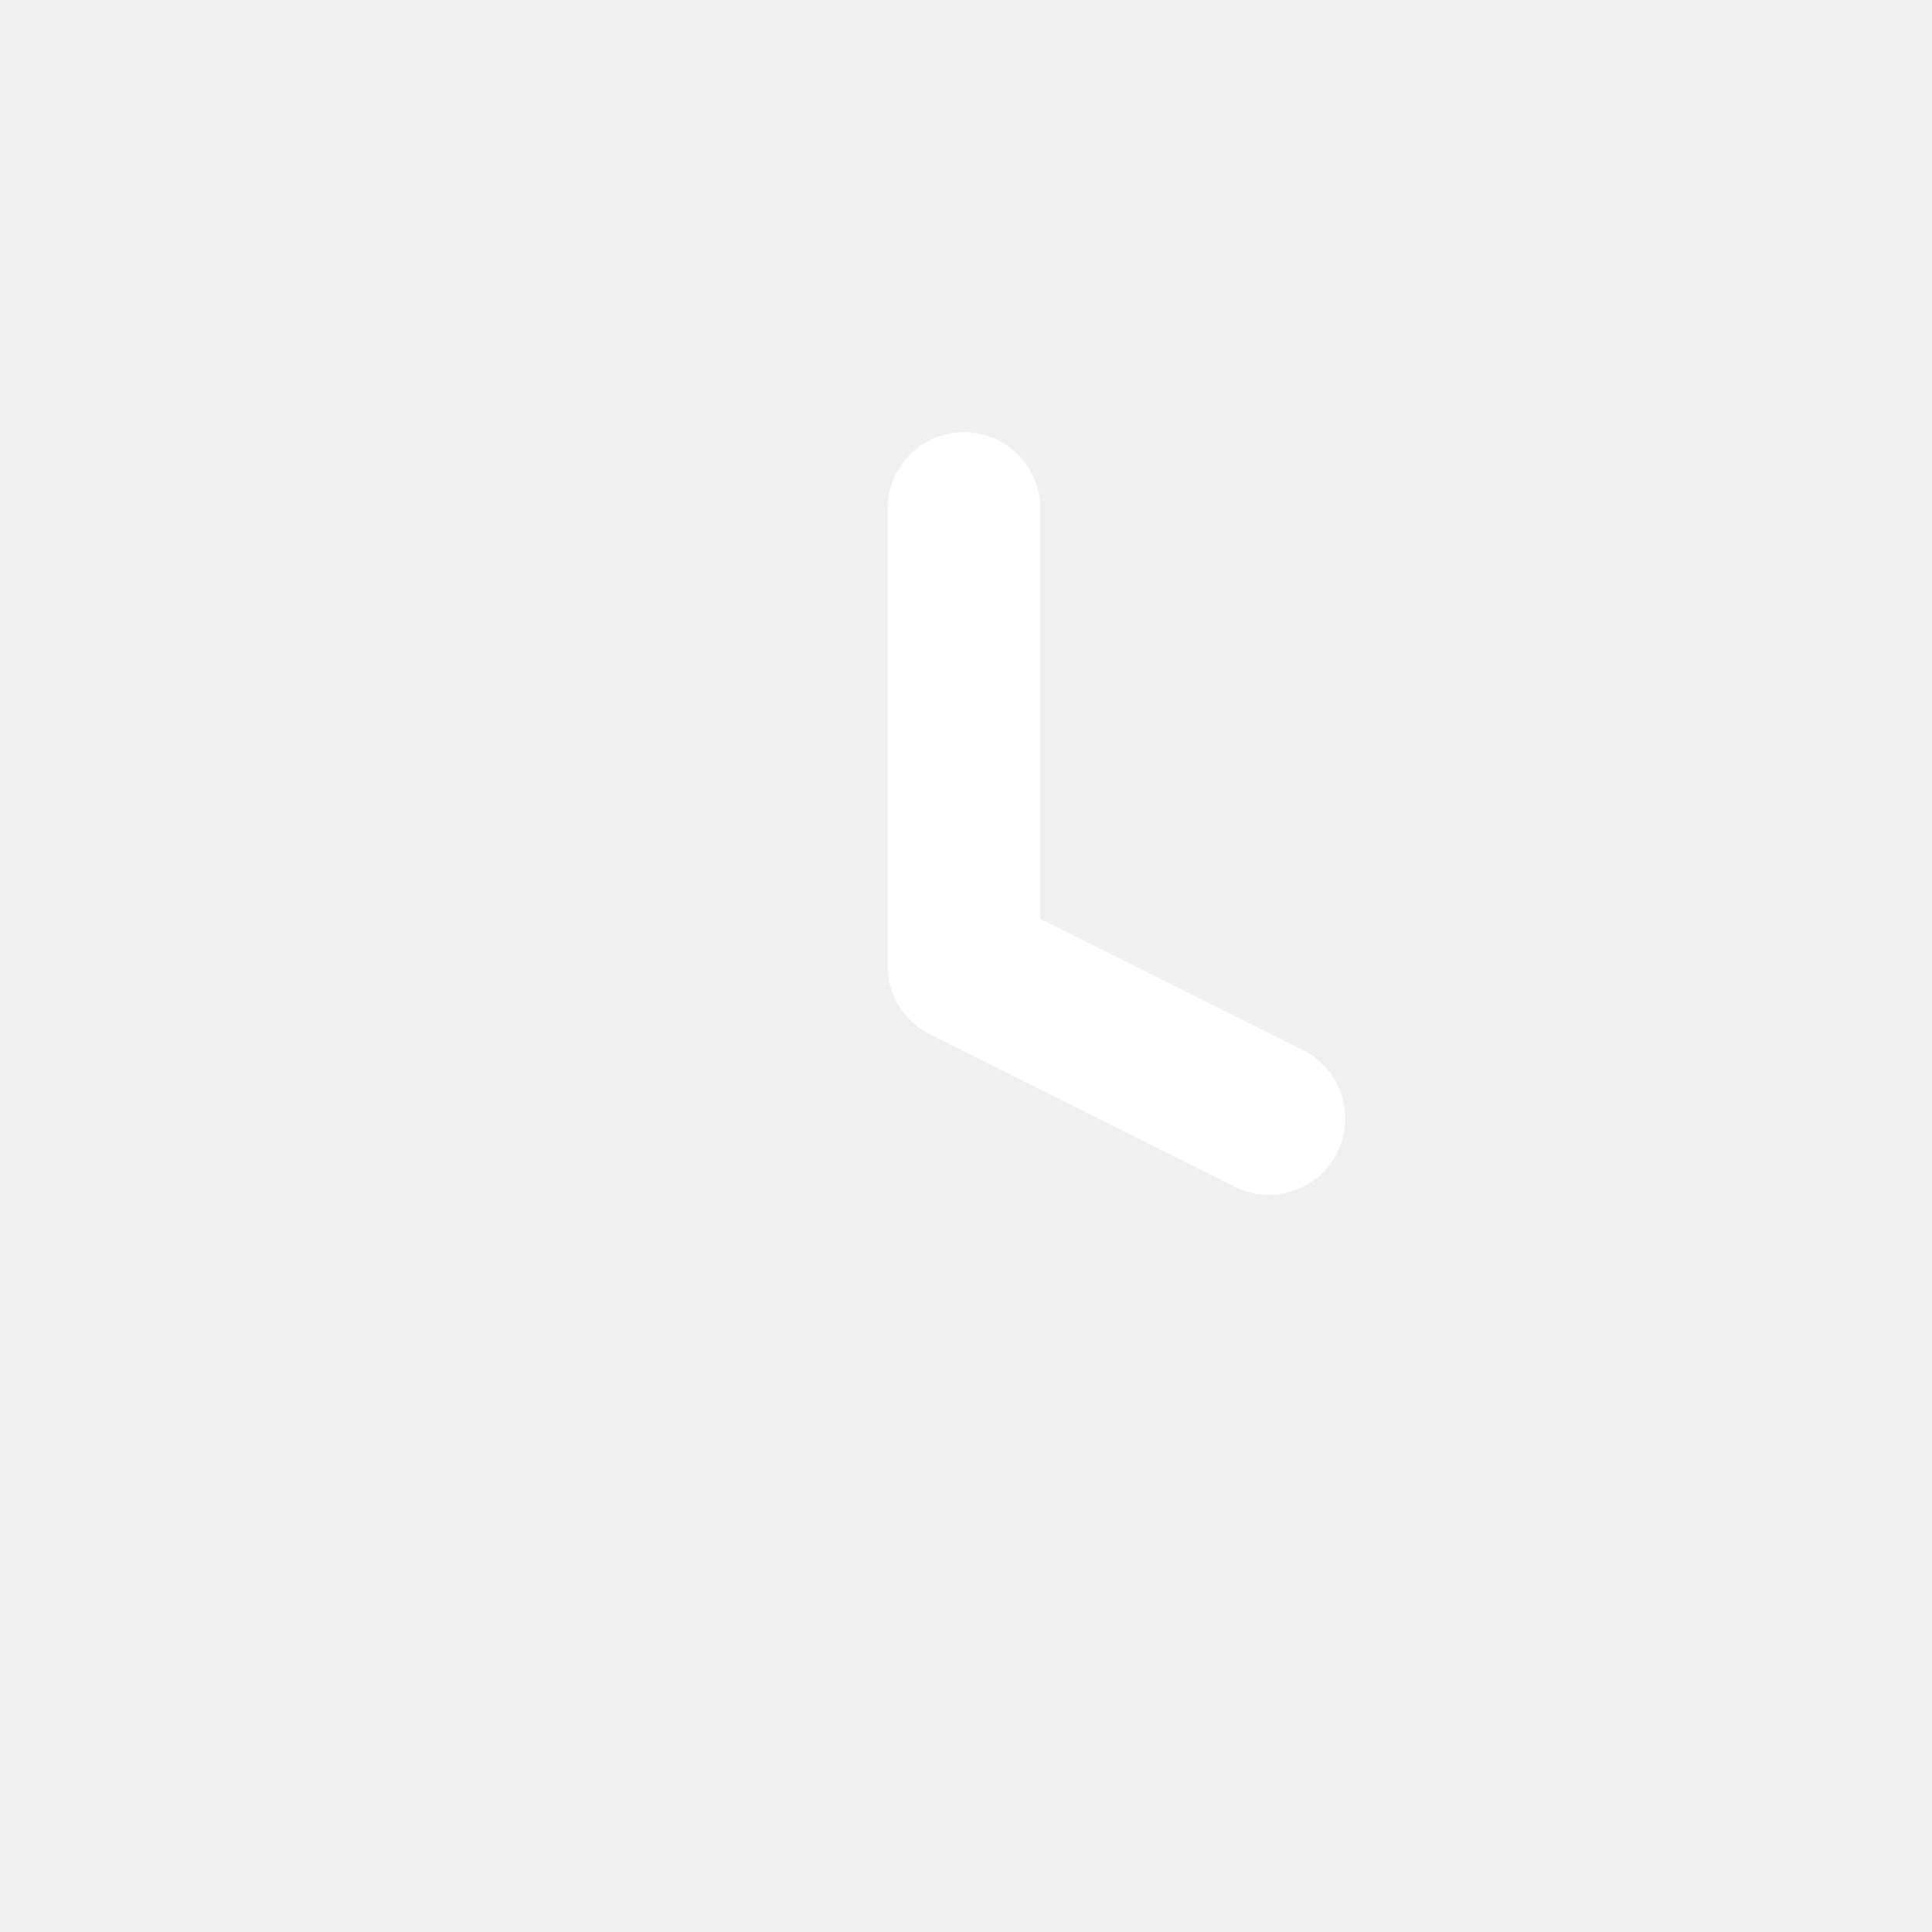
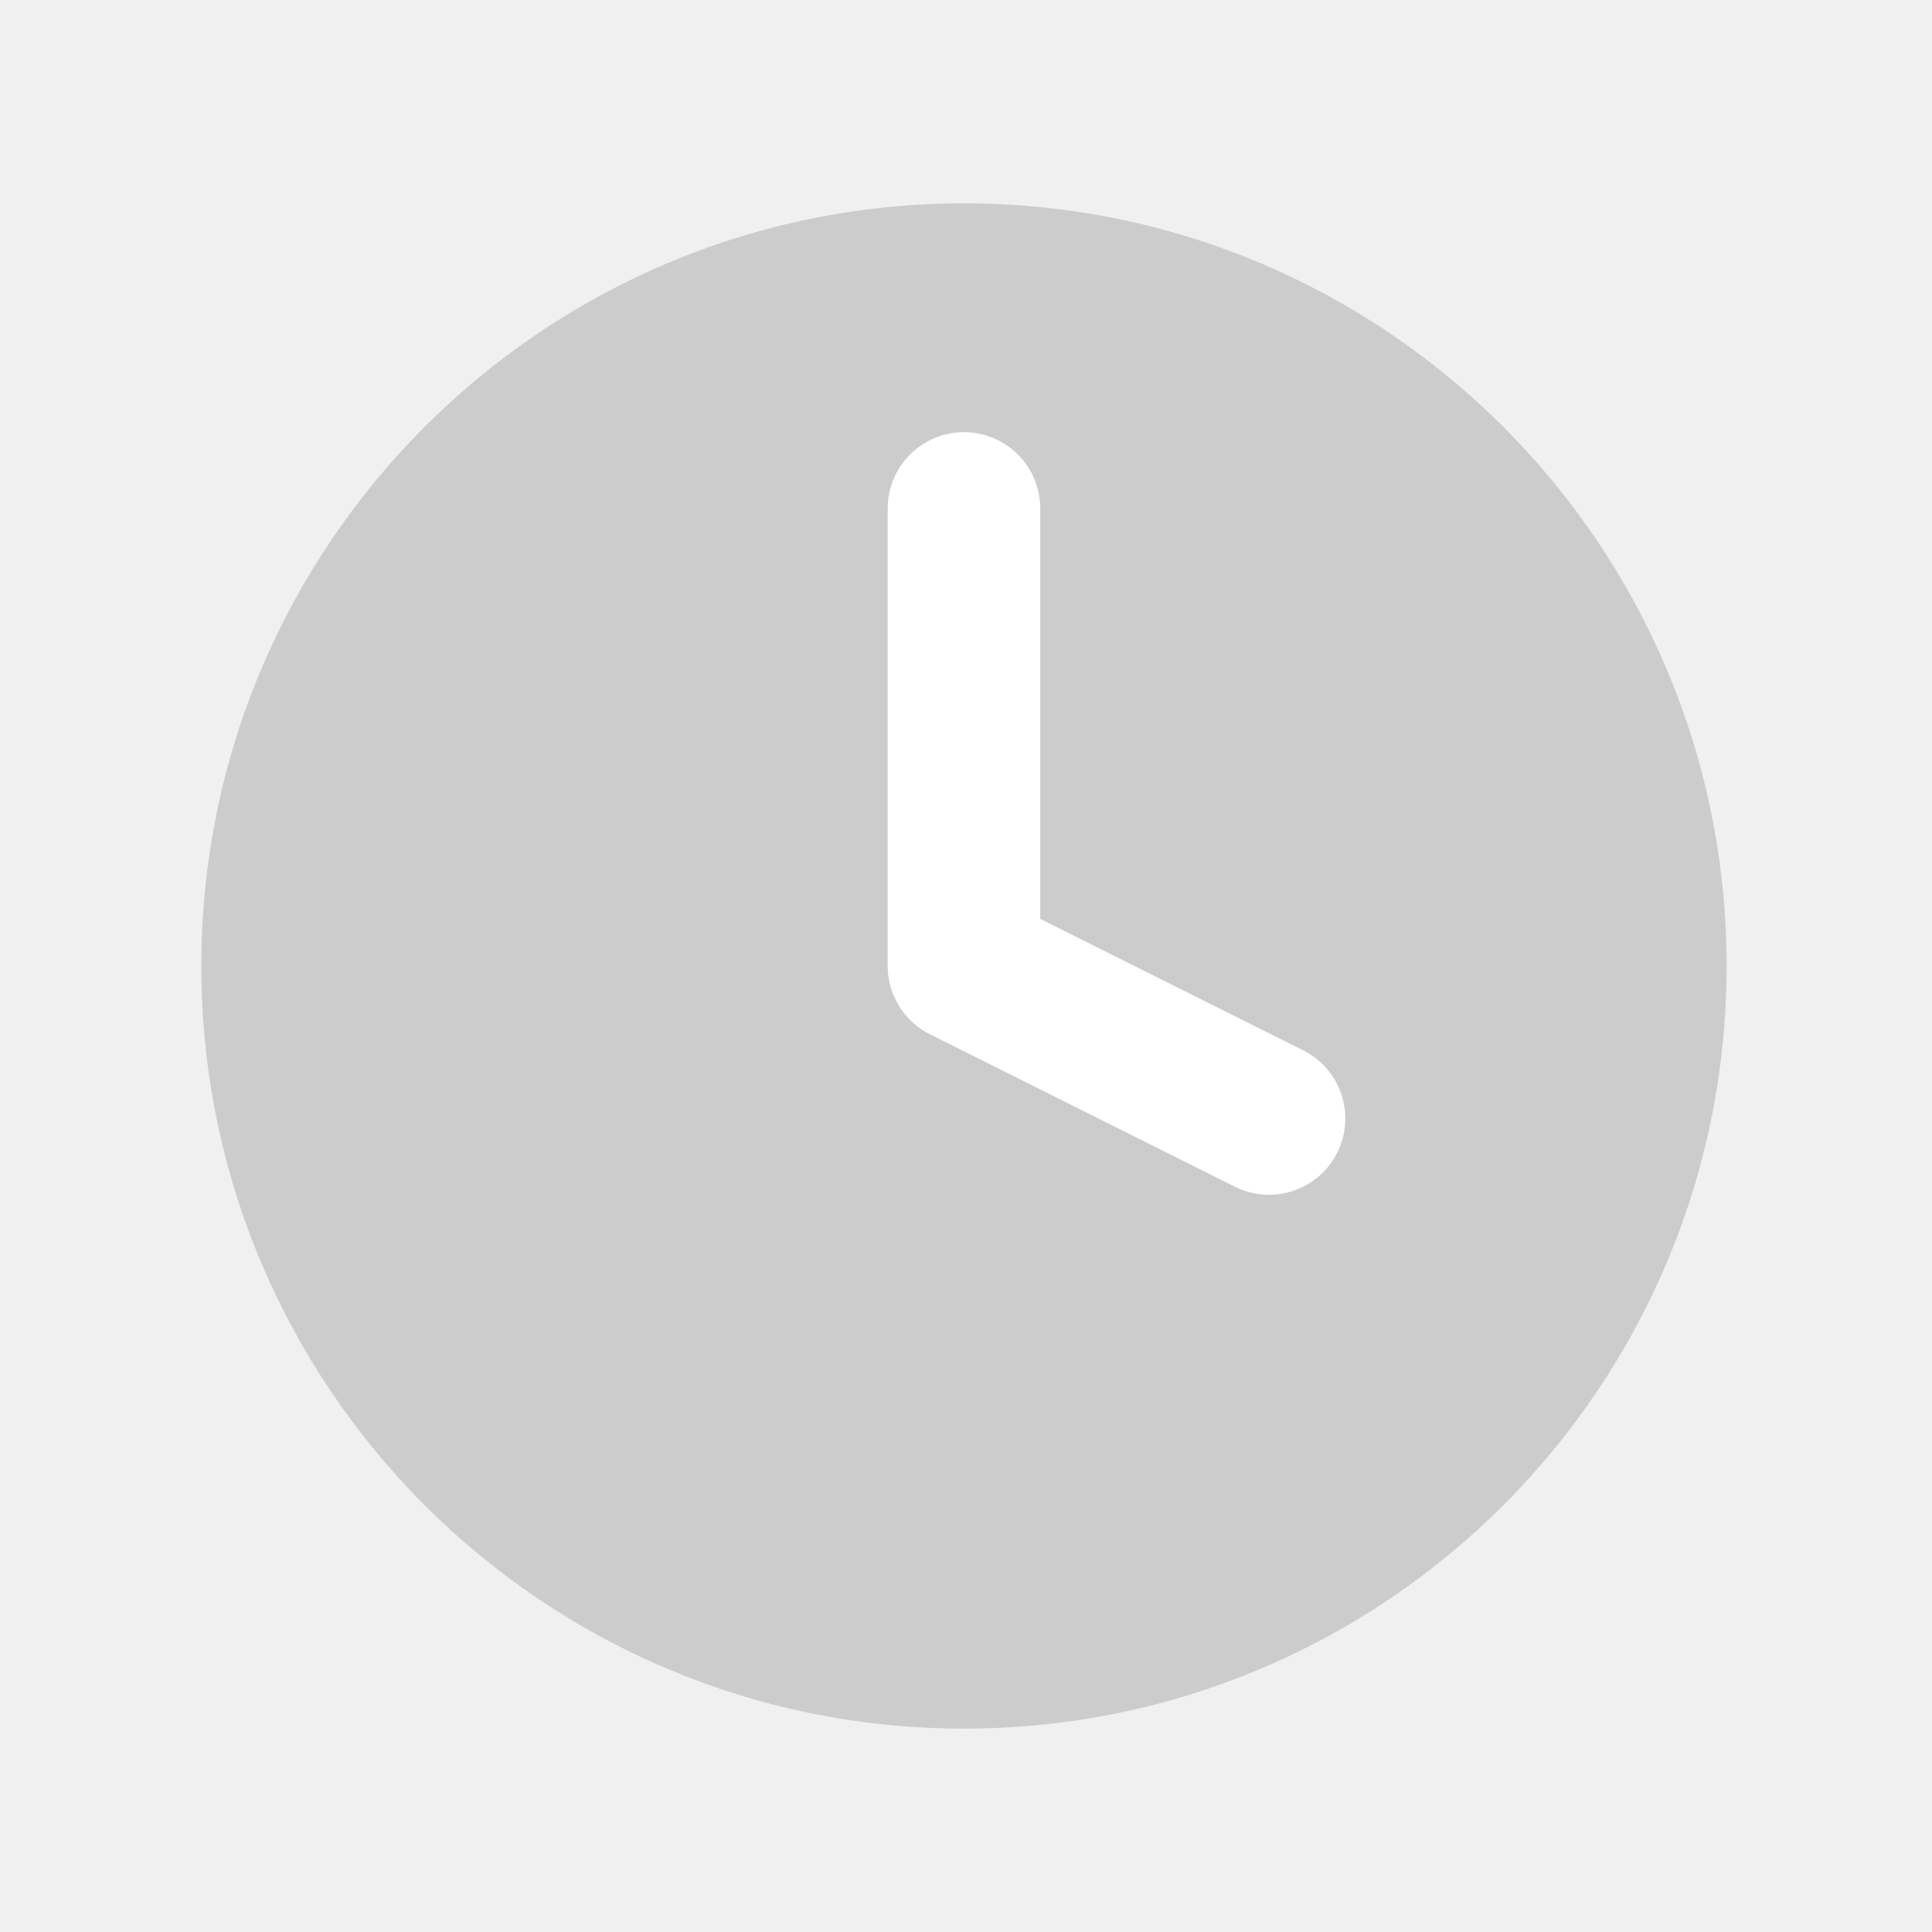
<svg xmlns="http://www.w3.org/2000/svg" width="19" height="19" viewBox="0 0 19 19" fill="none">
-   <path d="M9.48 17C13.623 17 16.98 13.642 16.98 9.5C16.98 5.358 13.623 2 9.48 2C5.338 2 1.98 5.358 1.98 9.5C1.98 13.642 5.338 17 9.48 17Z" />
+   <path d="M9.48 17C13.623 17 16.98 13.642 16.98 9.5C16.98 5.358 13.623 2 9.48 2C5.338 2 1.98 5.358 1.98 9.5C1.98 13.642 5.338 17 9.48 17Z" fill="#CCCCCC" />
  <path d="M9.48 5V9.5L12.48 11" stroke="white" stroke-width="1.5" stroke-linecap="round" stroke-linejoin="round" />
</svg>
